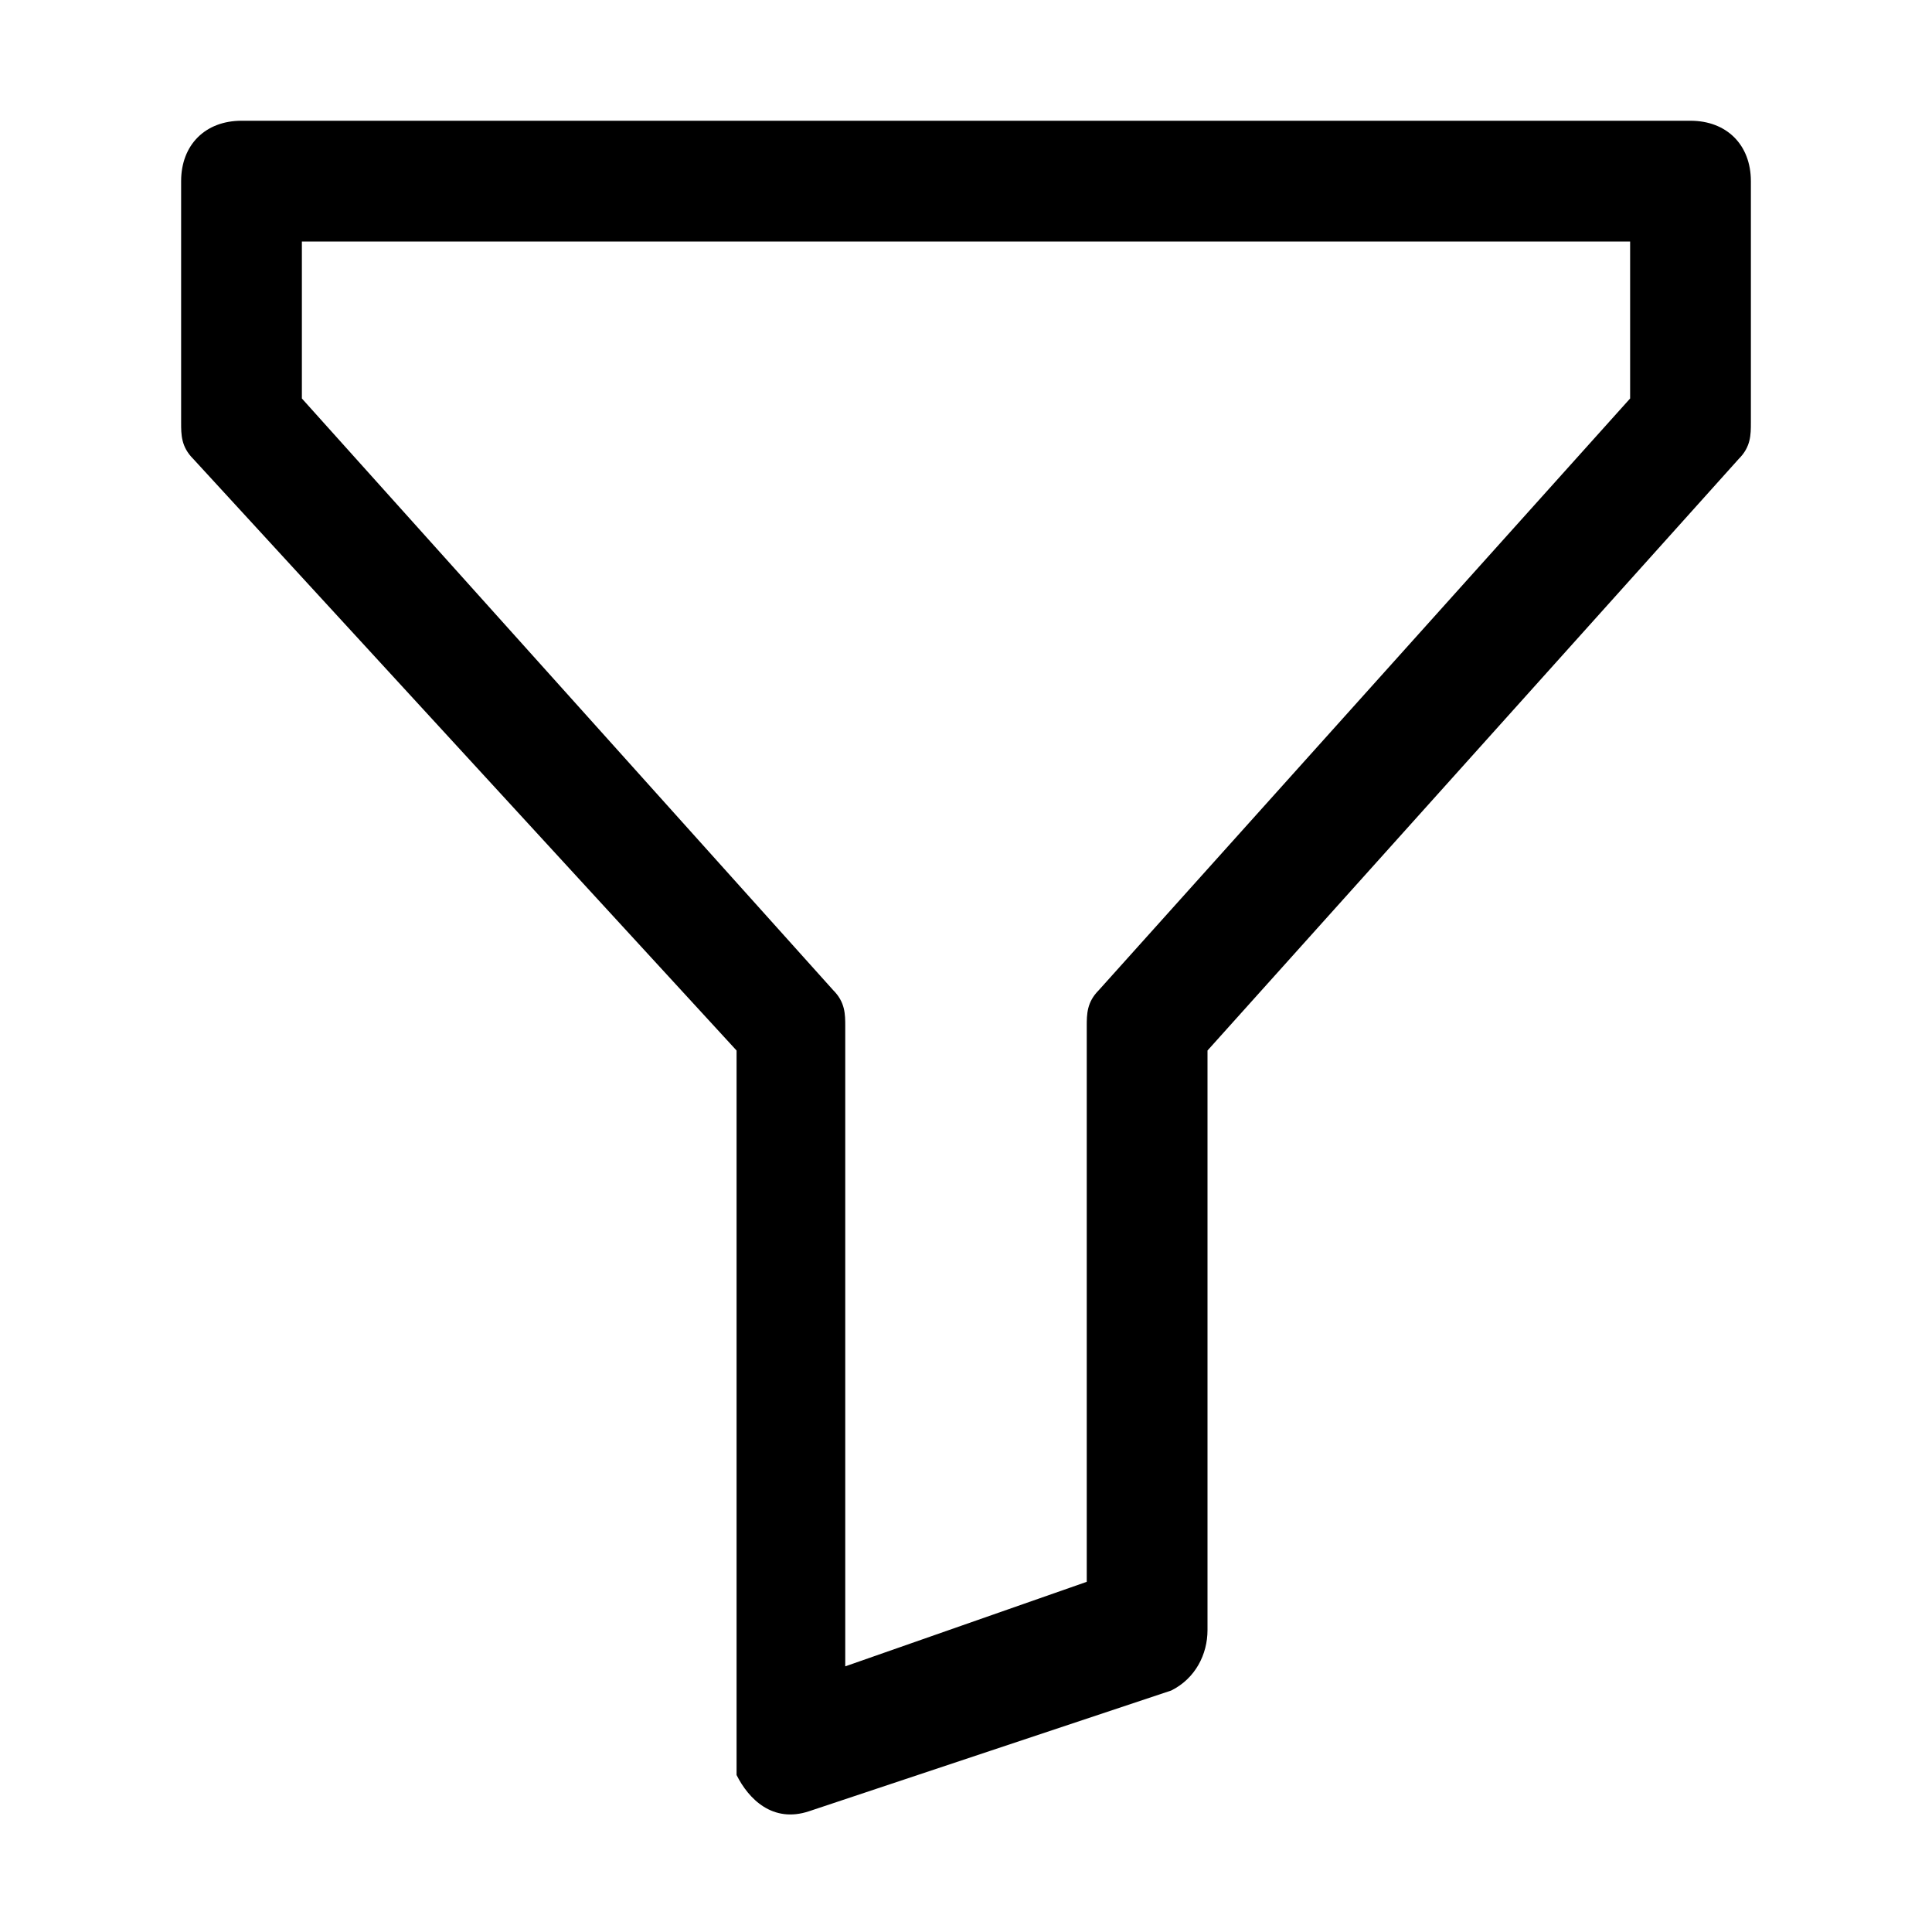
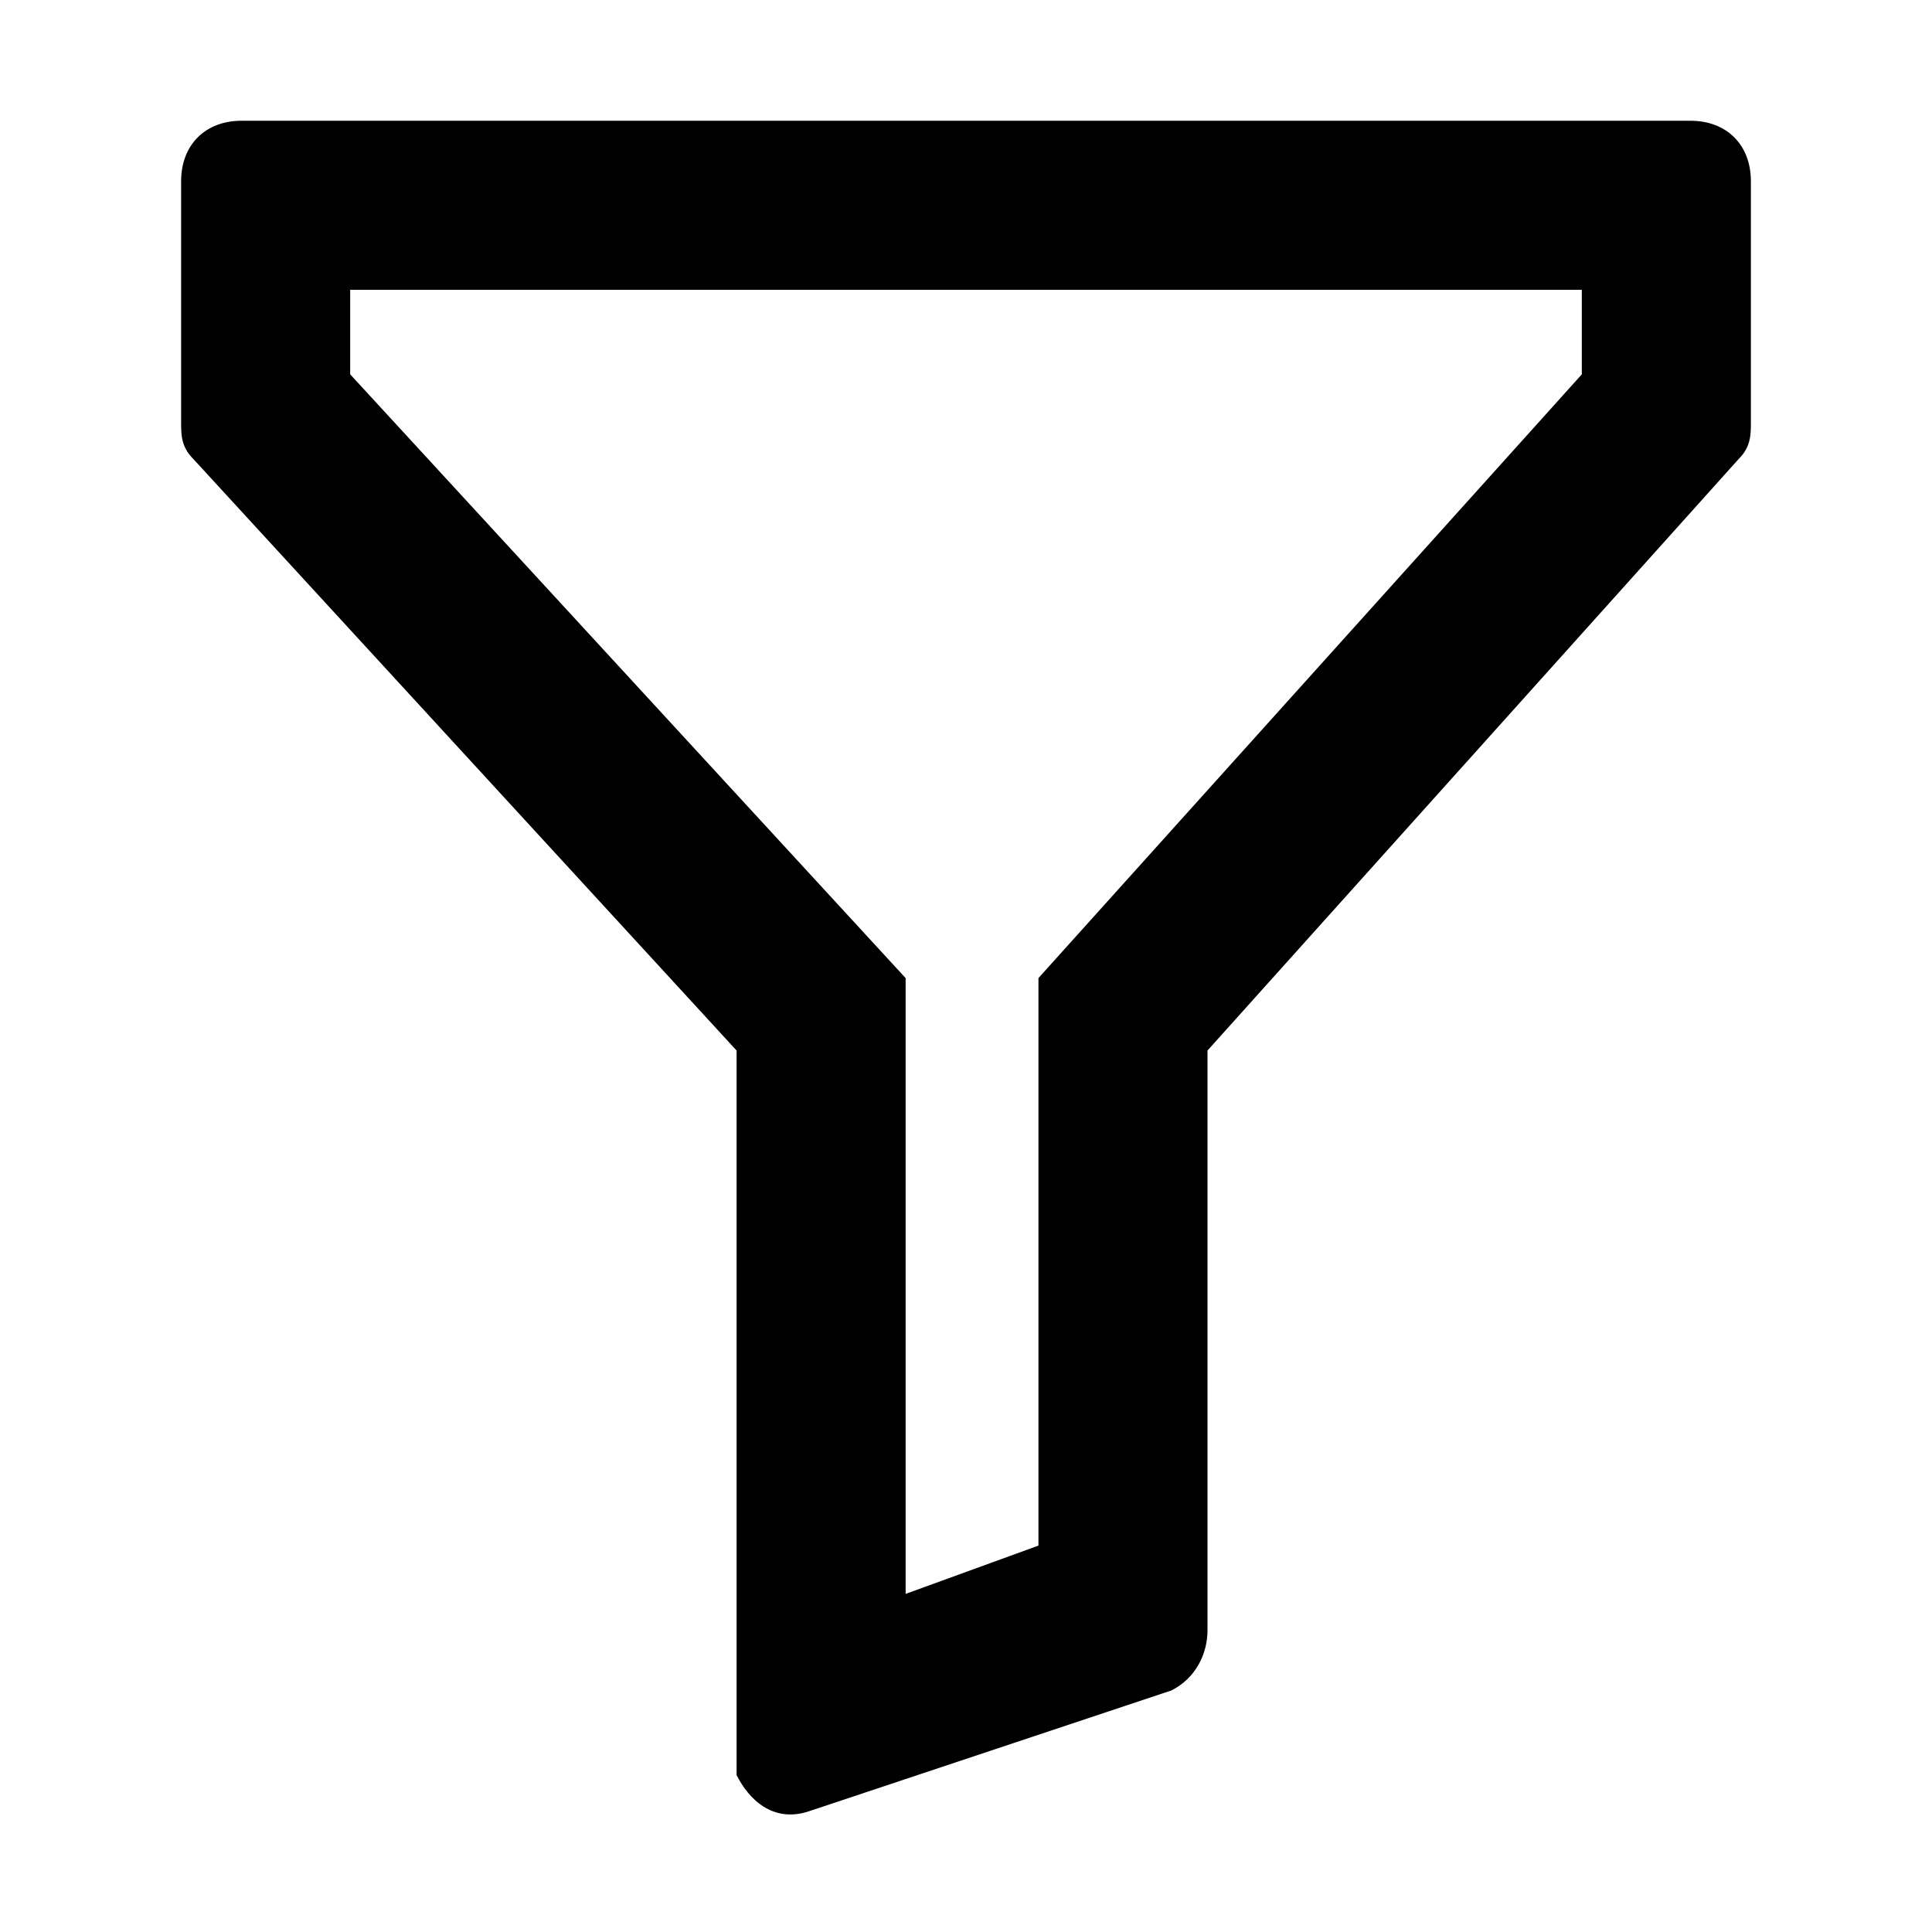
<svg xmlns="http://www.w3.org/2000/svg" version="1.1" id="Layer_1" x="0px" y="0px" viewBox="0 0 16 16" style="enable-background:new 0 0 16 16;" xml:space="preserve">
-   <path d="M1.5,1.5C1.5,1.2,1.7,1,2,1h12c0.3,0,0.5,0.2,0.5,0.5v2c0,0.1,0,0.2-0.1,0.3L10,8.7v4.8c0,0.2-0.1,0.4-0.3,0.5l-3,1  c-0.3,0.1-0.5-0.1-0.6-0.3c0-0.1,0-0.1,0-0.2V8.7L1.6,3.8C1.5,3.7,1.5,3.6,1.5,3.5V1.5z M2.5,2v1.3l4.4,4.9C7,8.3,7,8.4,7,8.5v5.3  l2-0.7V8.5c0-0.1,0-0.2,0.1-0.3l4.4-4.9V2H2.5z" />
+   <path d="M14,1H2C1.7,1,1.5,1.2,1.5,1.5v2c0,0.1,0,0.2,0.1,0.3l4.5,4.9v5.8c0,0.1,0,0.1,0,0.2c0.1,0.2,0.3,0.4,0.6,0.3l3-1  c0.2-0.1,0.3-0.3,0.3-0.5V8.7l4.4-4.9c0.1-0.1,0.1-0.2,0.1-0.3v-2C14.5,1.2,14.3,1,14,1z M13.1,3.1l-4.5,5v4.7l-1.1,0.4V8.1l-4.6-5  V2.4h10.2V3.1z" />
</svg>
